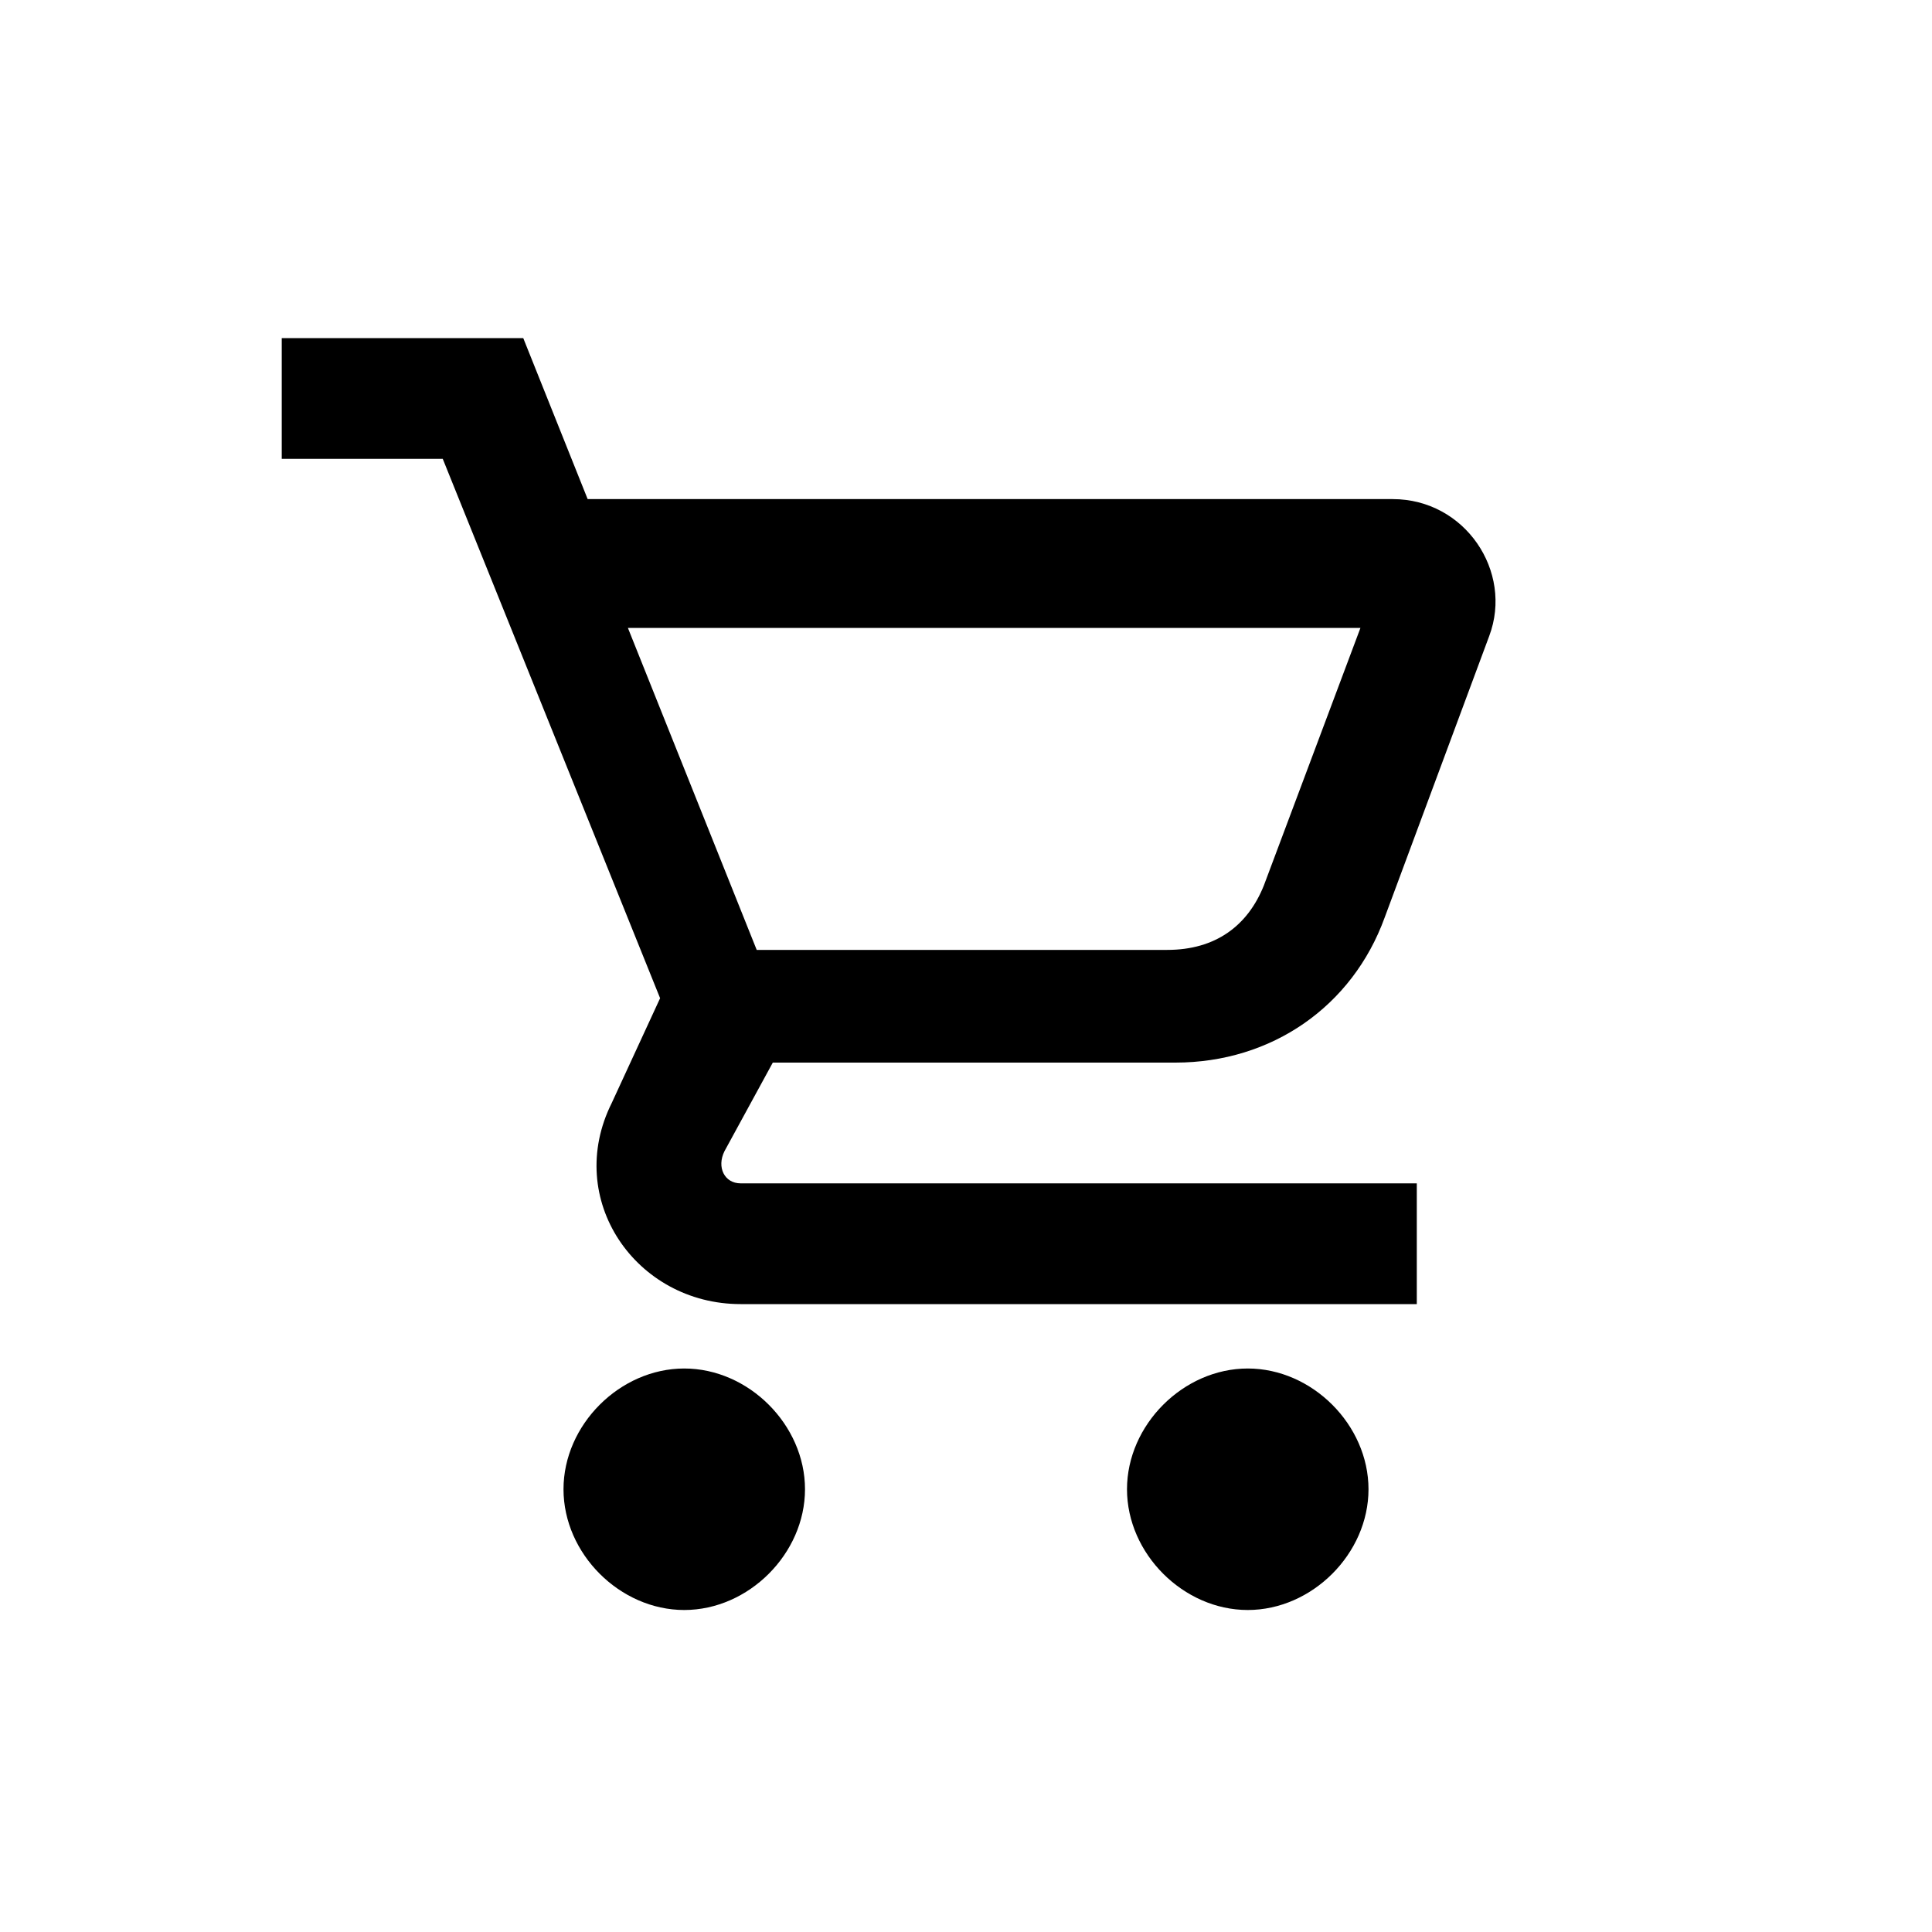
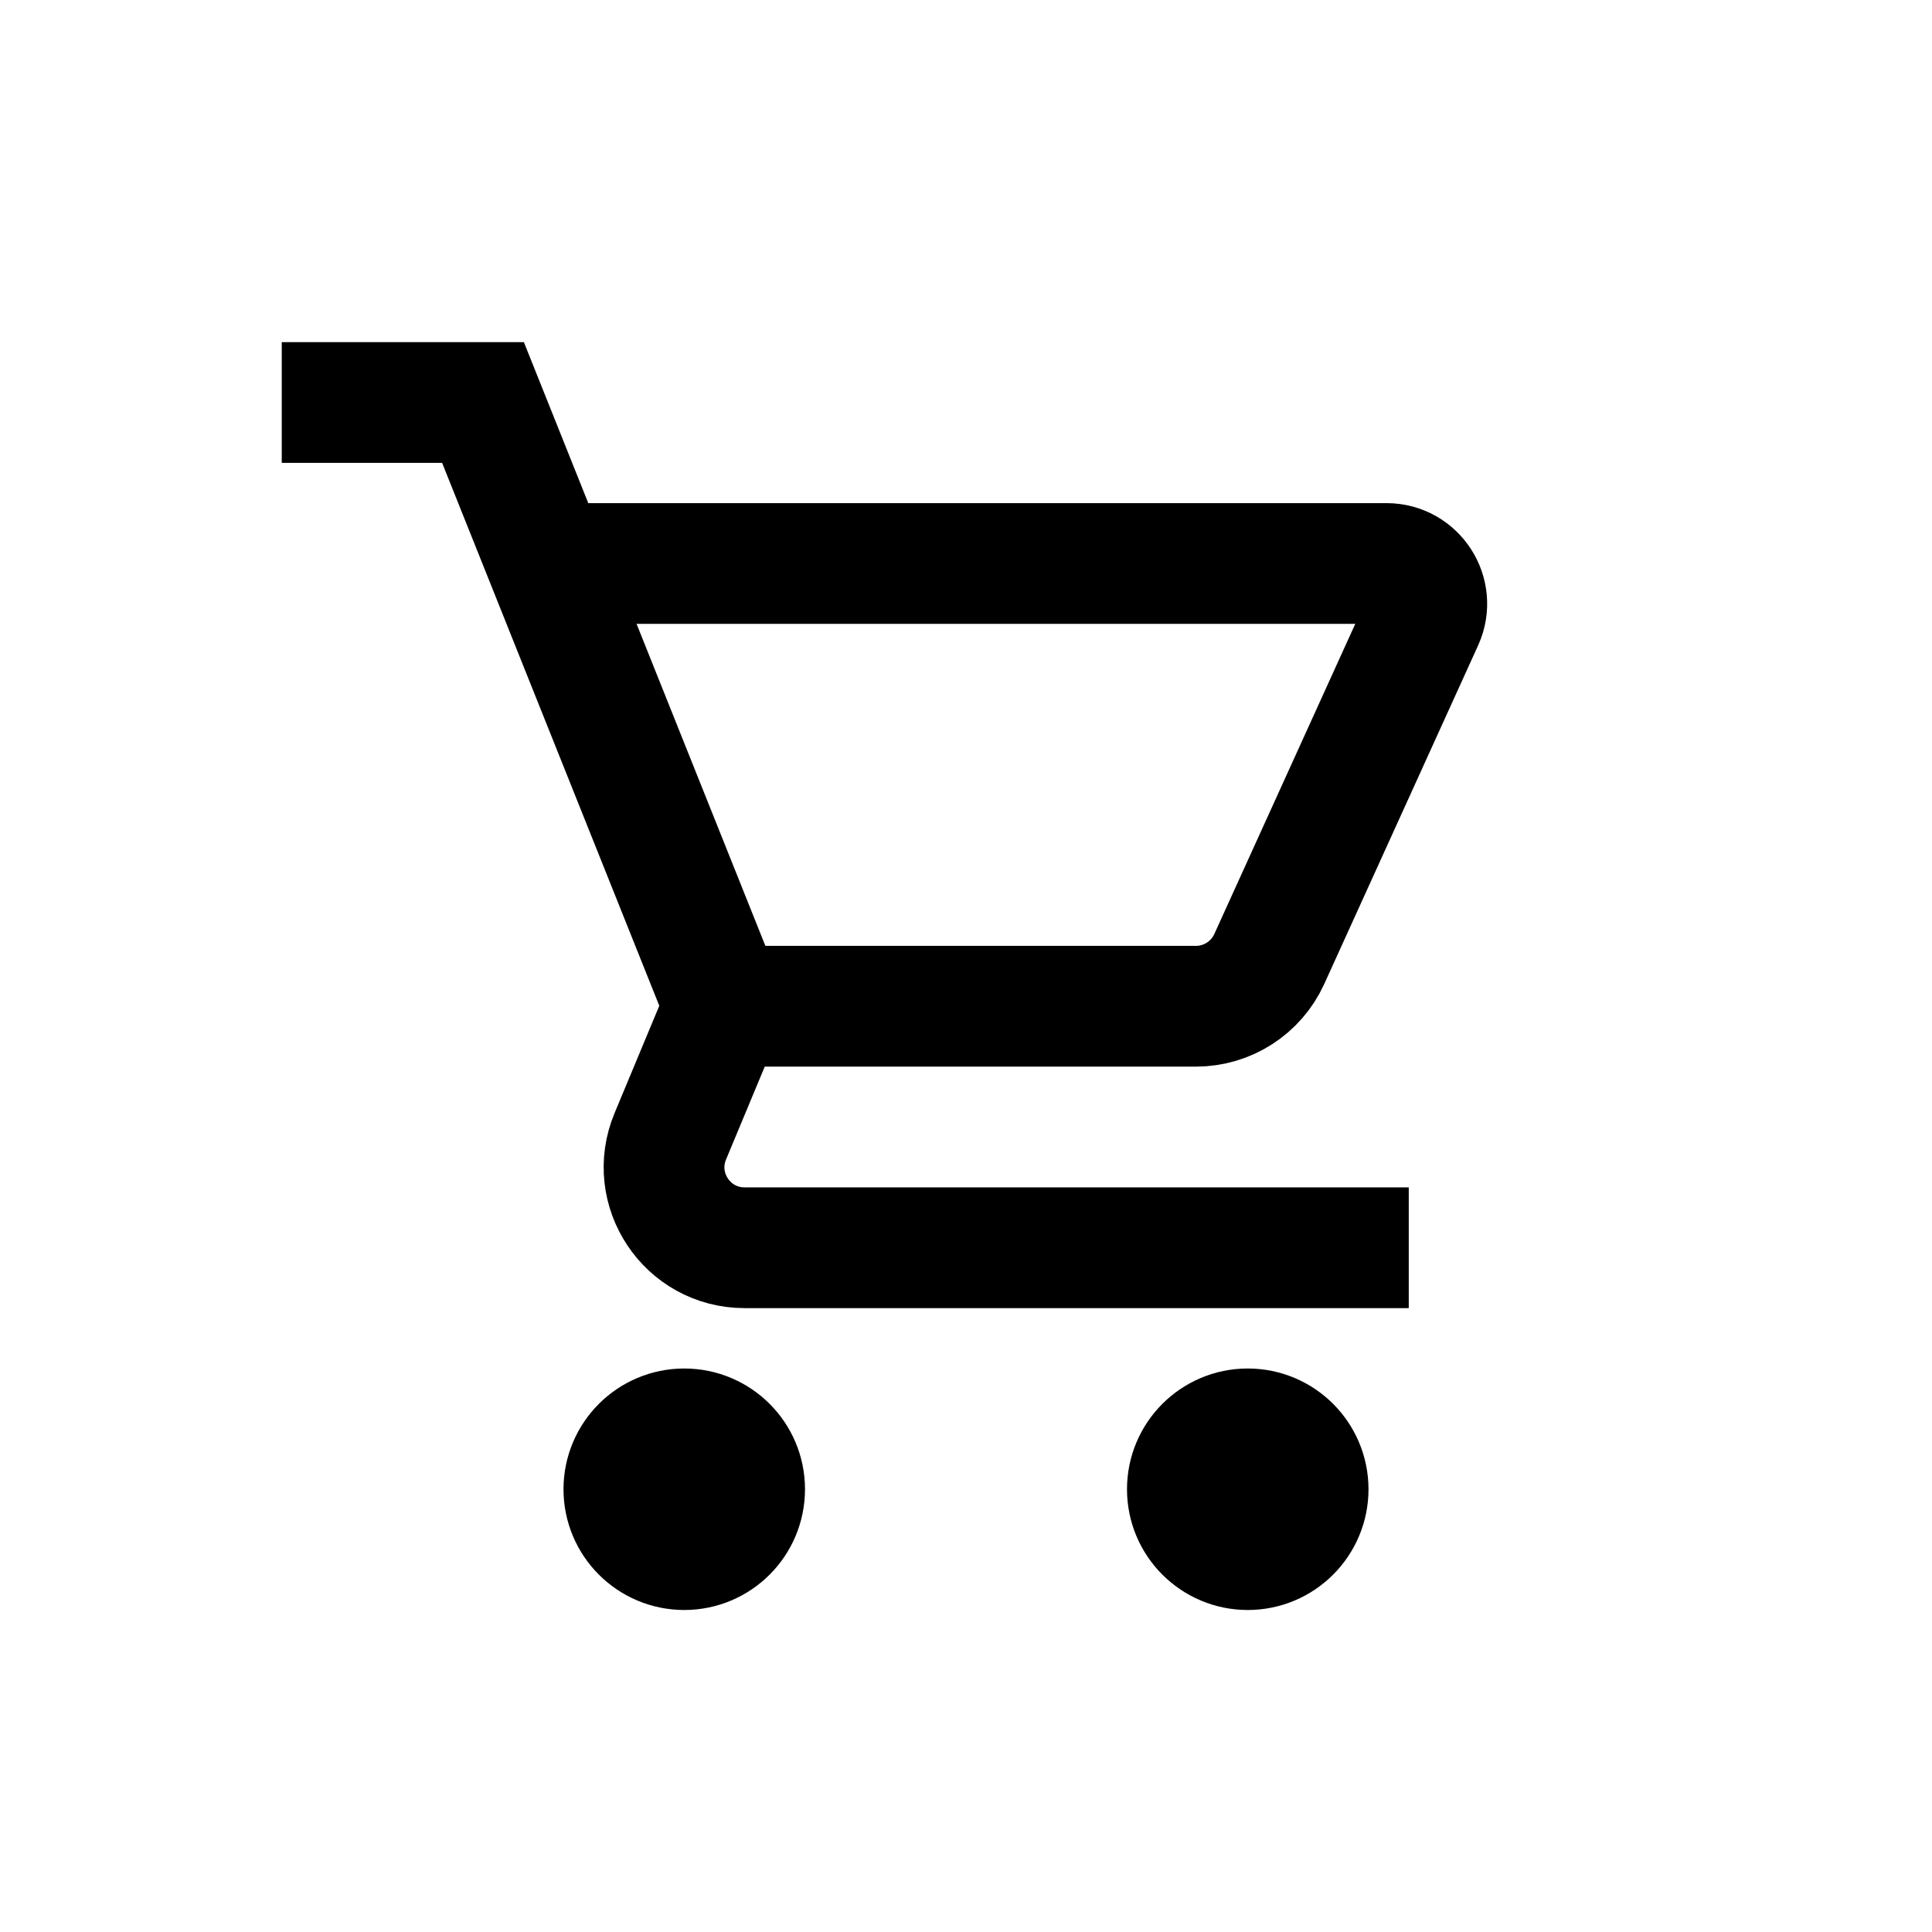
- <svg xmlns="http://www.w3.org/2000/svg" viewBox="0 0 24 24" fill="currentColor">
-   <path d="M8.5 17c-.8 0-1.5.7-1.5 1.5S7.7 20 8.5 20s1.5-.7 1.5-1.5S9.3 17 8.5 17Zm7 0c-.8 0-1.5.7-1.5 1.5s.7 1.5 1.5 1.5 1.5-.7 1.5-1.5-.7-1.5-1.5-1.5Zm-6-3.8h5.1c1.2 0 2.2-.7 2.6-1.8l1.3-3.5c.3-.8-.3-1.7-1.2-1.7h-10l-.8-2h-3v1.5h2l2.7 6.7-.6 1.3c-.6 1.2.3 2.5 1.6 2.5h8.4v-1.5H9.2c-.2 0-.3-.2-.2-.4l.6-1.1ZM7.9 7.8h9L15.7 11c-.2.5-.6.8-1.2.8H9.4l-1.6-4Z" />
+ <svg xmlns="http://www.w3.org/2000/svg" viewBox="0 0 24 24" style="fill: none" stroke="currentColor" stroke-width="1.5">
+   <path d="M9 12.5L6.8 7L6 5H3.5M9 12.5L8.327 14.115C8.052 14.774 8.536 15.5 9.25 15.5H17.5M9 12.5H14.856C15.248 12.5 15.604 12.271 15.767 11.914L17.679 7.707C17.829 7.376 17.587 7 17.224 7H6.8" vector-effect="non-scaling-stroke" />
+   <path d="M8.5 19.25A0.75 0.75 0 1 0 8.5 17.75A0.75 0.75 0 0 0 8.5 19.25Z" fill="currentColor" vector-effect="non-scaling-stroke" />
+   <path d="M15.5 19.25A0.75 0.75 0 1 0 15.5 17.75A0.75 0.75 0 0 0 15.5 19.25Z" fill="currentColor" vector-effect="non-scaling-stroke" />
</svg>
